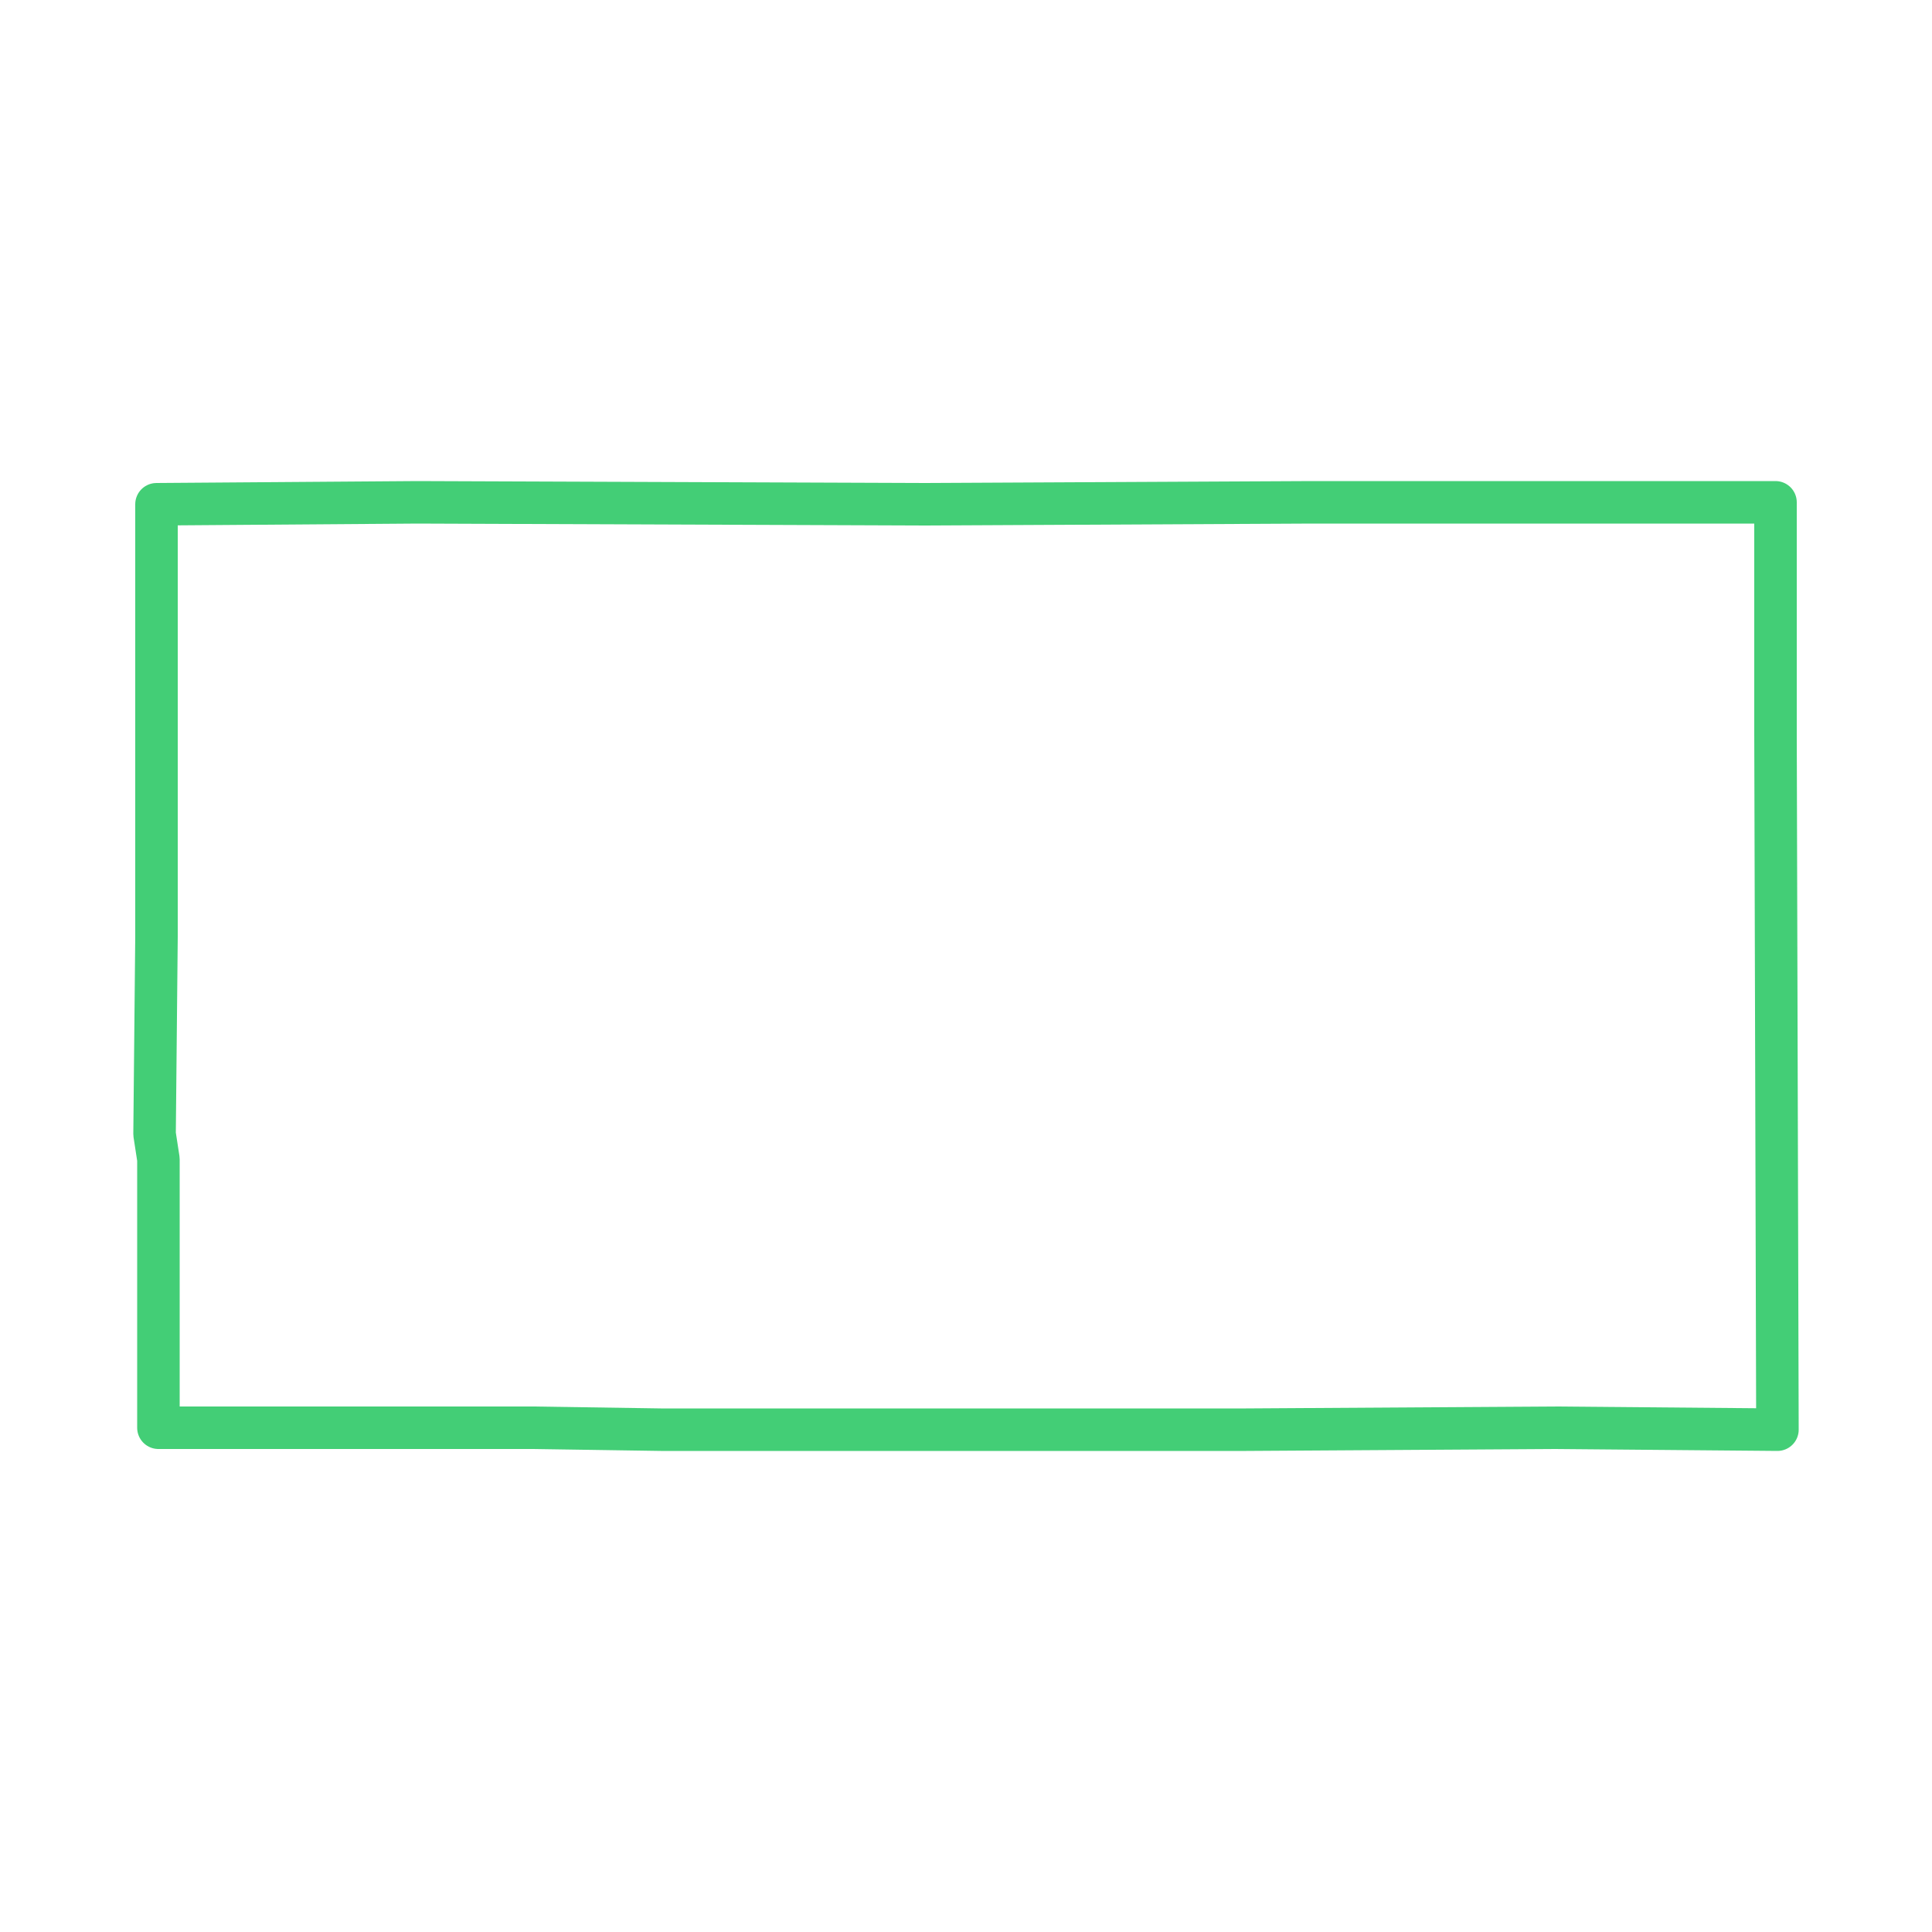
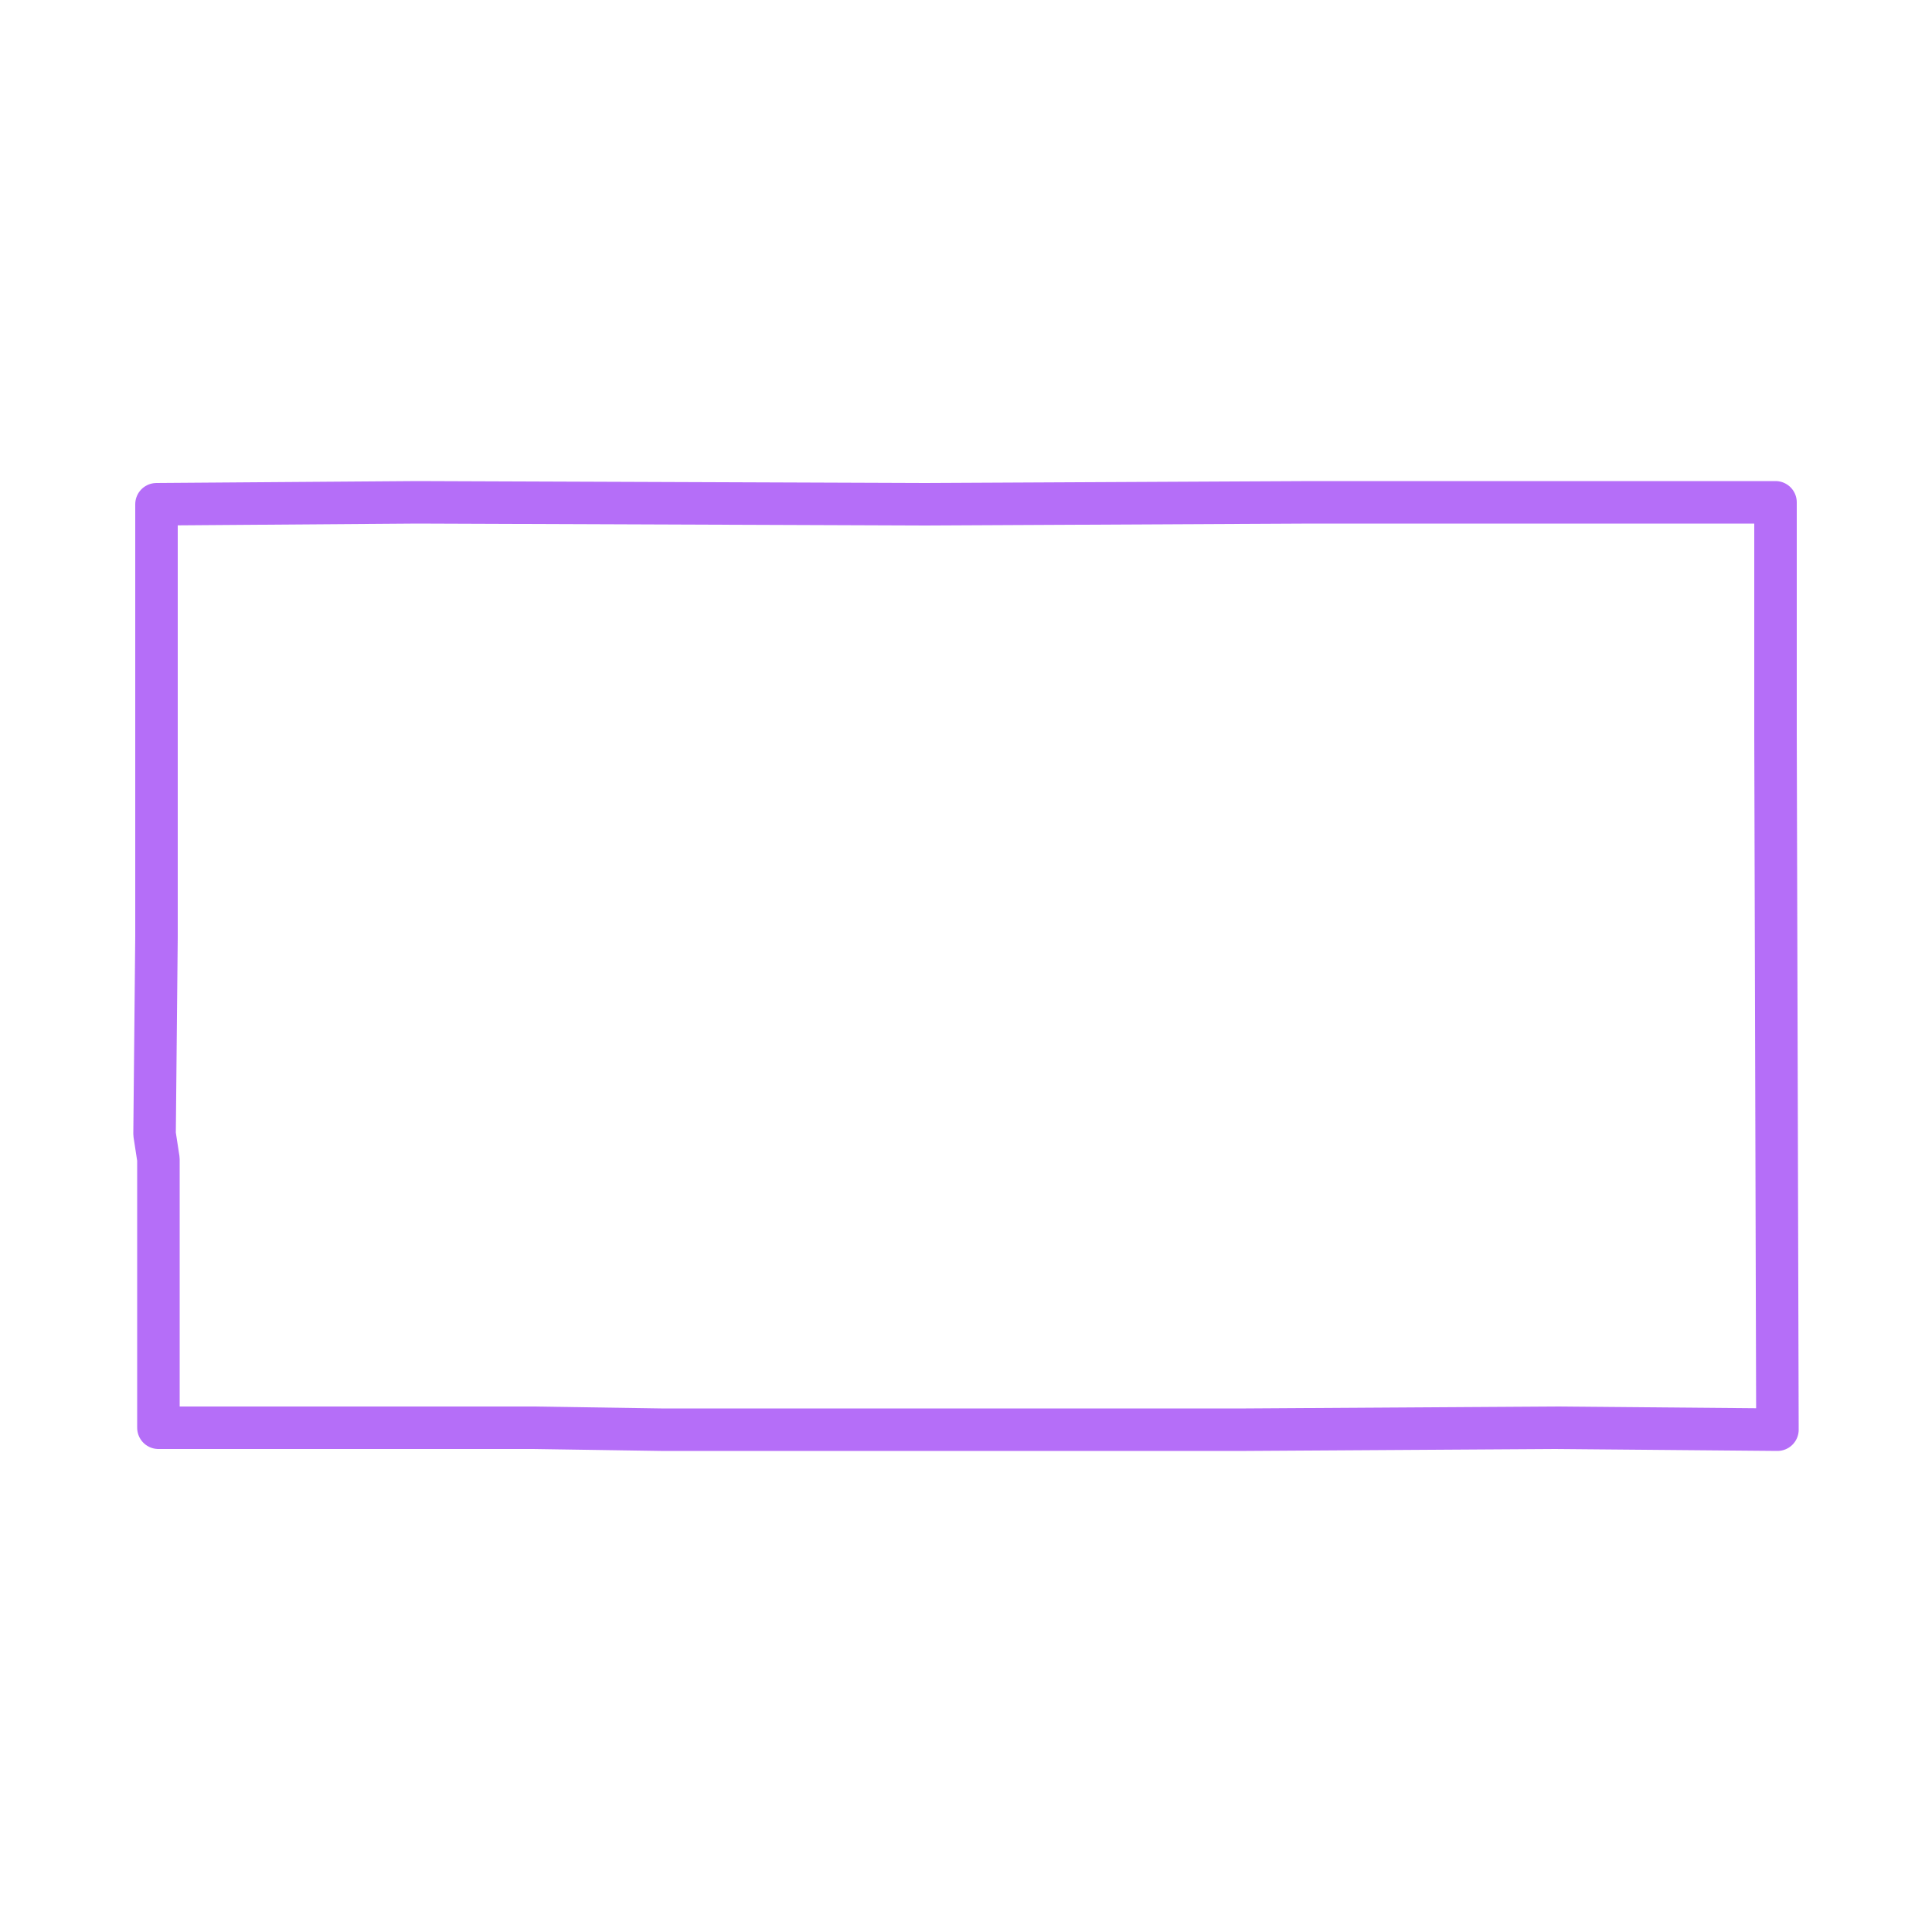
<svg xmlns="http://www.w3.org/2000/svg" viewBox="0 0 100 100" aria-hidden="true" focusable="false">
-   <path d="M 21.6 26.0 L 47.9 26.1 L 67.9 26.0 L 91.9 26.0 L 91.9 38.0 L 92.0 74.0 L 80.5 73.9 L 64.5 74.0 L 34.2 74.0 L 27.6 73.9 L 8.2 73.9 L 8.2 60.0 L 8.0 58.7 L 8.1 48.5 L 8.1 26.1 L 21.6 26.0 Z" fill="none" stroke="#22c55e" stroke-opacity="0.85" stroke-width="2.2" stroke-linecap="round" stroke-linejoin="round" />
+   <path d="M 21.6 26.0 L 47.9 26.1 L 67.9 26.0 L 91.9 26.0 L 91.9 38.0 L 92.0 74.0 L 80.5 73.9 L 64.5 74.0 L 34.2 74.0 L 27.6 73.9 L 8.2 73.9 L 8.2 60.0 L 8.0 58.7 L 8.1 48.5 L 8.1 26.1 L 21.6 26.0 Z" fill="none" stroke="#a855f7" stroke-opacity="0.85" stroke-width="2.2" stroke-linecap="round" stroke-linejoin="round" />
</svg>
